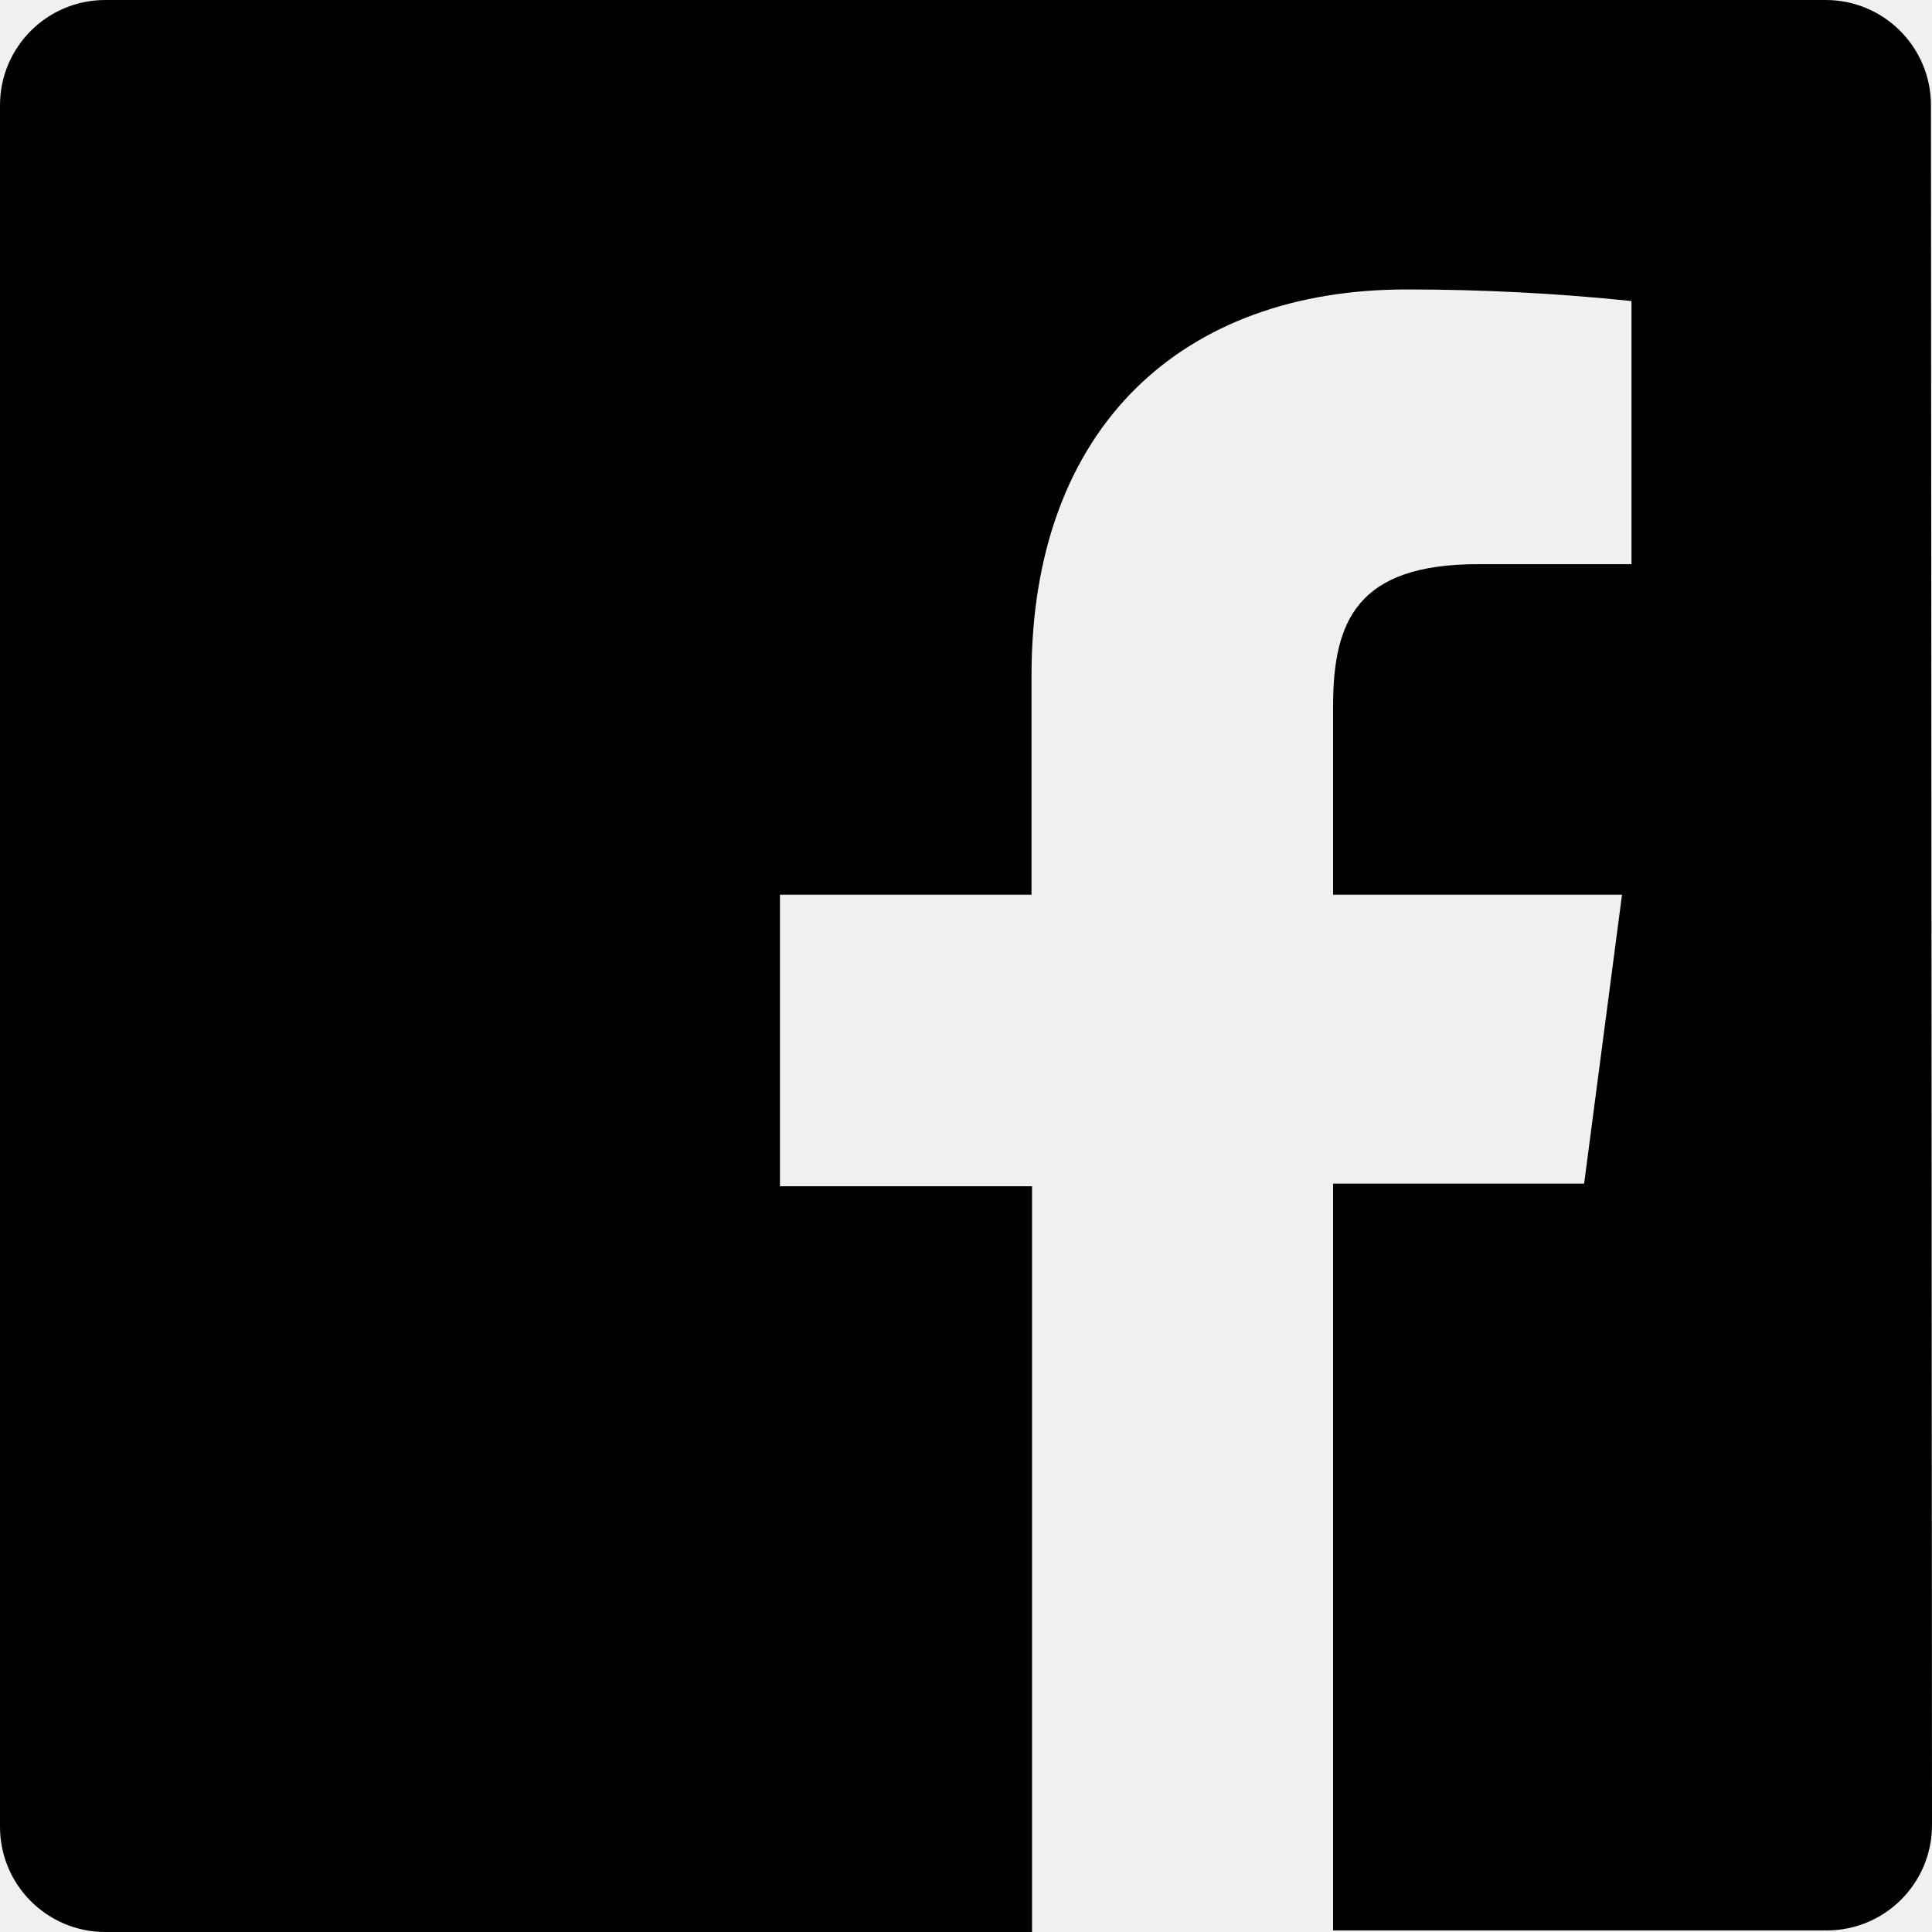
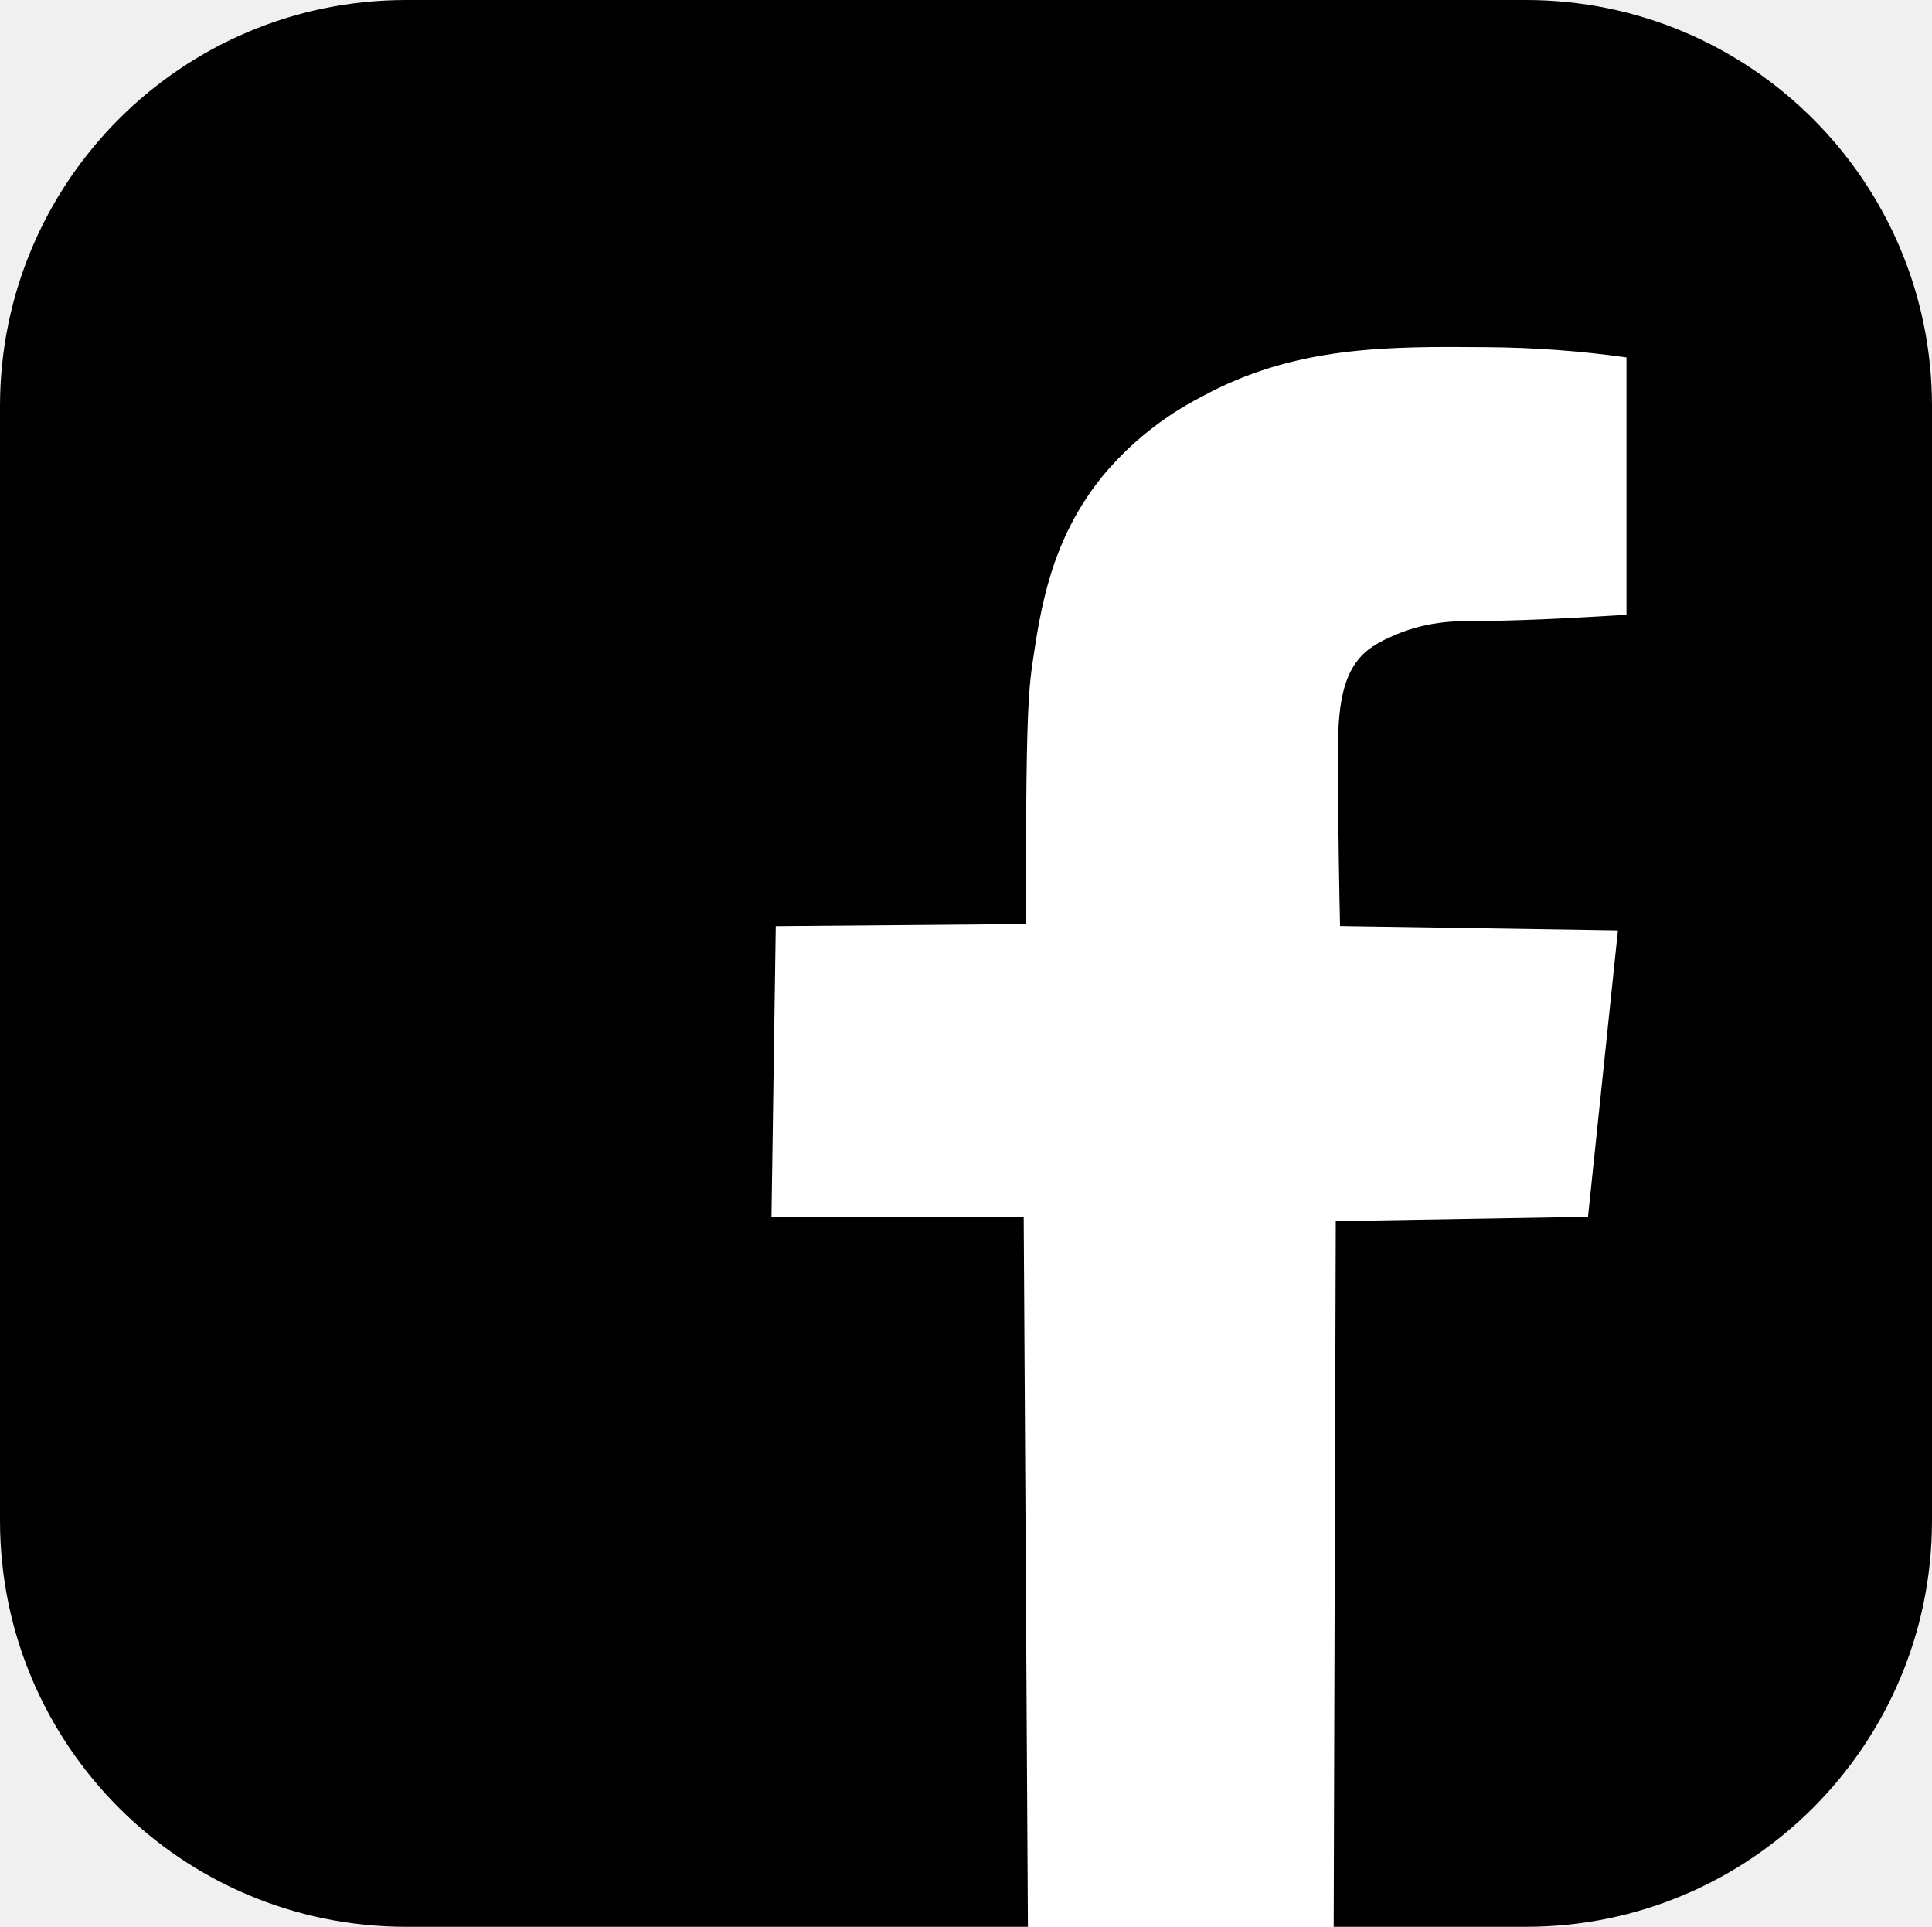
- <svg xmlns="http://www.w3.org/2000/svg" id="Layer_1" data-name="Layer 1" viewBox="0 0 36.71 36.71">
+ <svg xmlns="http://www.w3.org/2000/svg" id="Lag_2" data-name="Lag 2" viewBox="0 0 451.94 450.63">
  <defs>
-     <style>.cls-1{fill:#010101;}</style>
+     <style>.cls-1{fill:#fff;}</style>
  </defs>
-   <path id="Facebook" class="cls-1" d="M36.71,34.68a2,2,0,0,1-2,2H25.33V22.49H30.1L30.82,17H25.33V13.42c0-1.61.45-2.7,2.75-2.7H31v-5a41.29,41.29,0,0,0-4.28-.22c-4.23,0-7.12,2.59-7.12,7.33V17H14.82v5.54h4.79V36.71H2a2,2,0,0,1-2-2V2A2,2,0,0,1,2,0H34.69a2,2,0,0,1,2,2Z" />
+   <rect x="20.73" y="20.73" width="410.47" height="409.16" rx="74.15" />
+   <path d="M357.05,41.47a53.42,53.42,0,0,1,53.42,53.42V355.74a53.42,53.42,0,0,1-53.42,53.42H94.89a53.41,53.41,0,0,1-53.42-53.42V94.89A53.41,53.41,0,0,1,94.89,41.47H357.05m0-41.47H94.89A95,95,0,0,0,0,94.89V355.74a95,95,0,0,0,94.89,94.89H357.05a95,95,0,0,0,94.89-94.89V94.89A95,95,0,0,0,357.05,0Z" />
+   <path class="cls-1" d="M380.47,83.59v60.19c-14.56.9-26.1,1.44-35.5,1.46-4.11,0-11.74-.08-20,3.88a23.89,23.89,0,0,0-5,2.91c-7,5.63-7.07,16-7,28.15.09,16.06.32,28.47.5,36.41l65,1-7,67-59,1q-.25,84.23-.5,168.43l-71.5-.48-1-168.92h-59l1-68,58.5-.49c0-4.13-.06-10.17,0-17.47.19-23.31.28-35,1.5-43.2,1.92-13,4.32-29.2,16.5-44.17a73.88,73.88,0,0,1,23-18.44c21.89-12,43.55-11.85,67-11.65A246.68,246.68,0,0,1,380.47,83.59Z" />
</svg>
